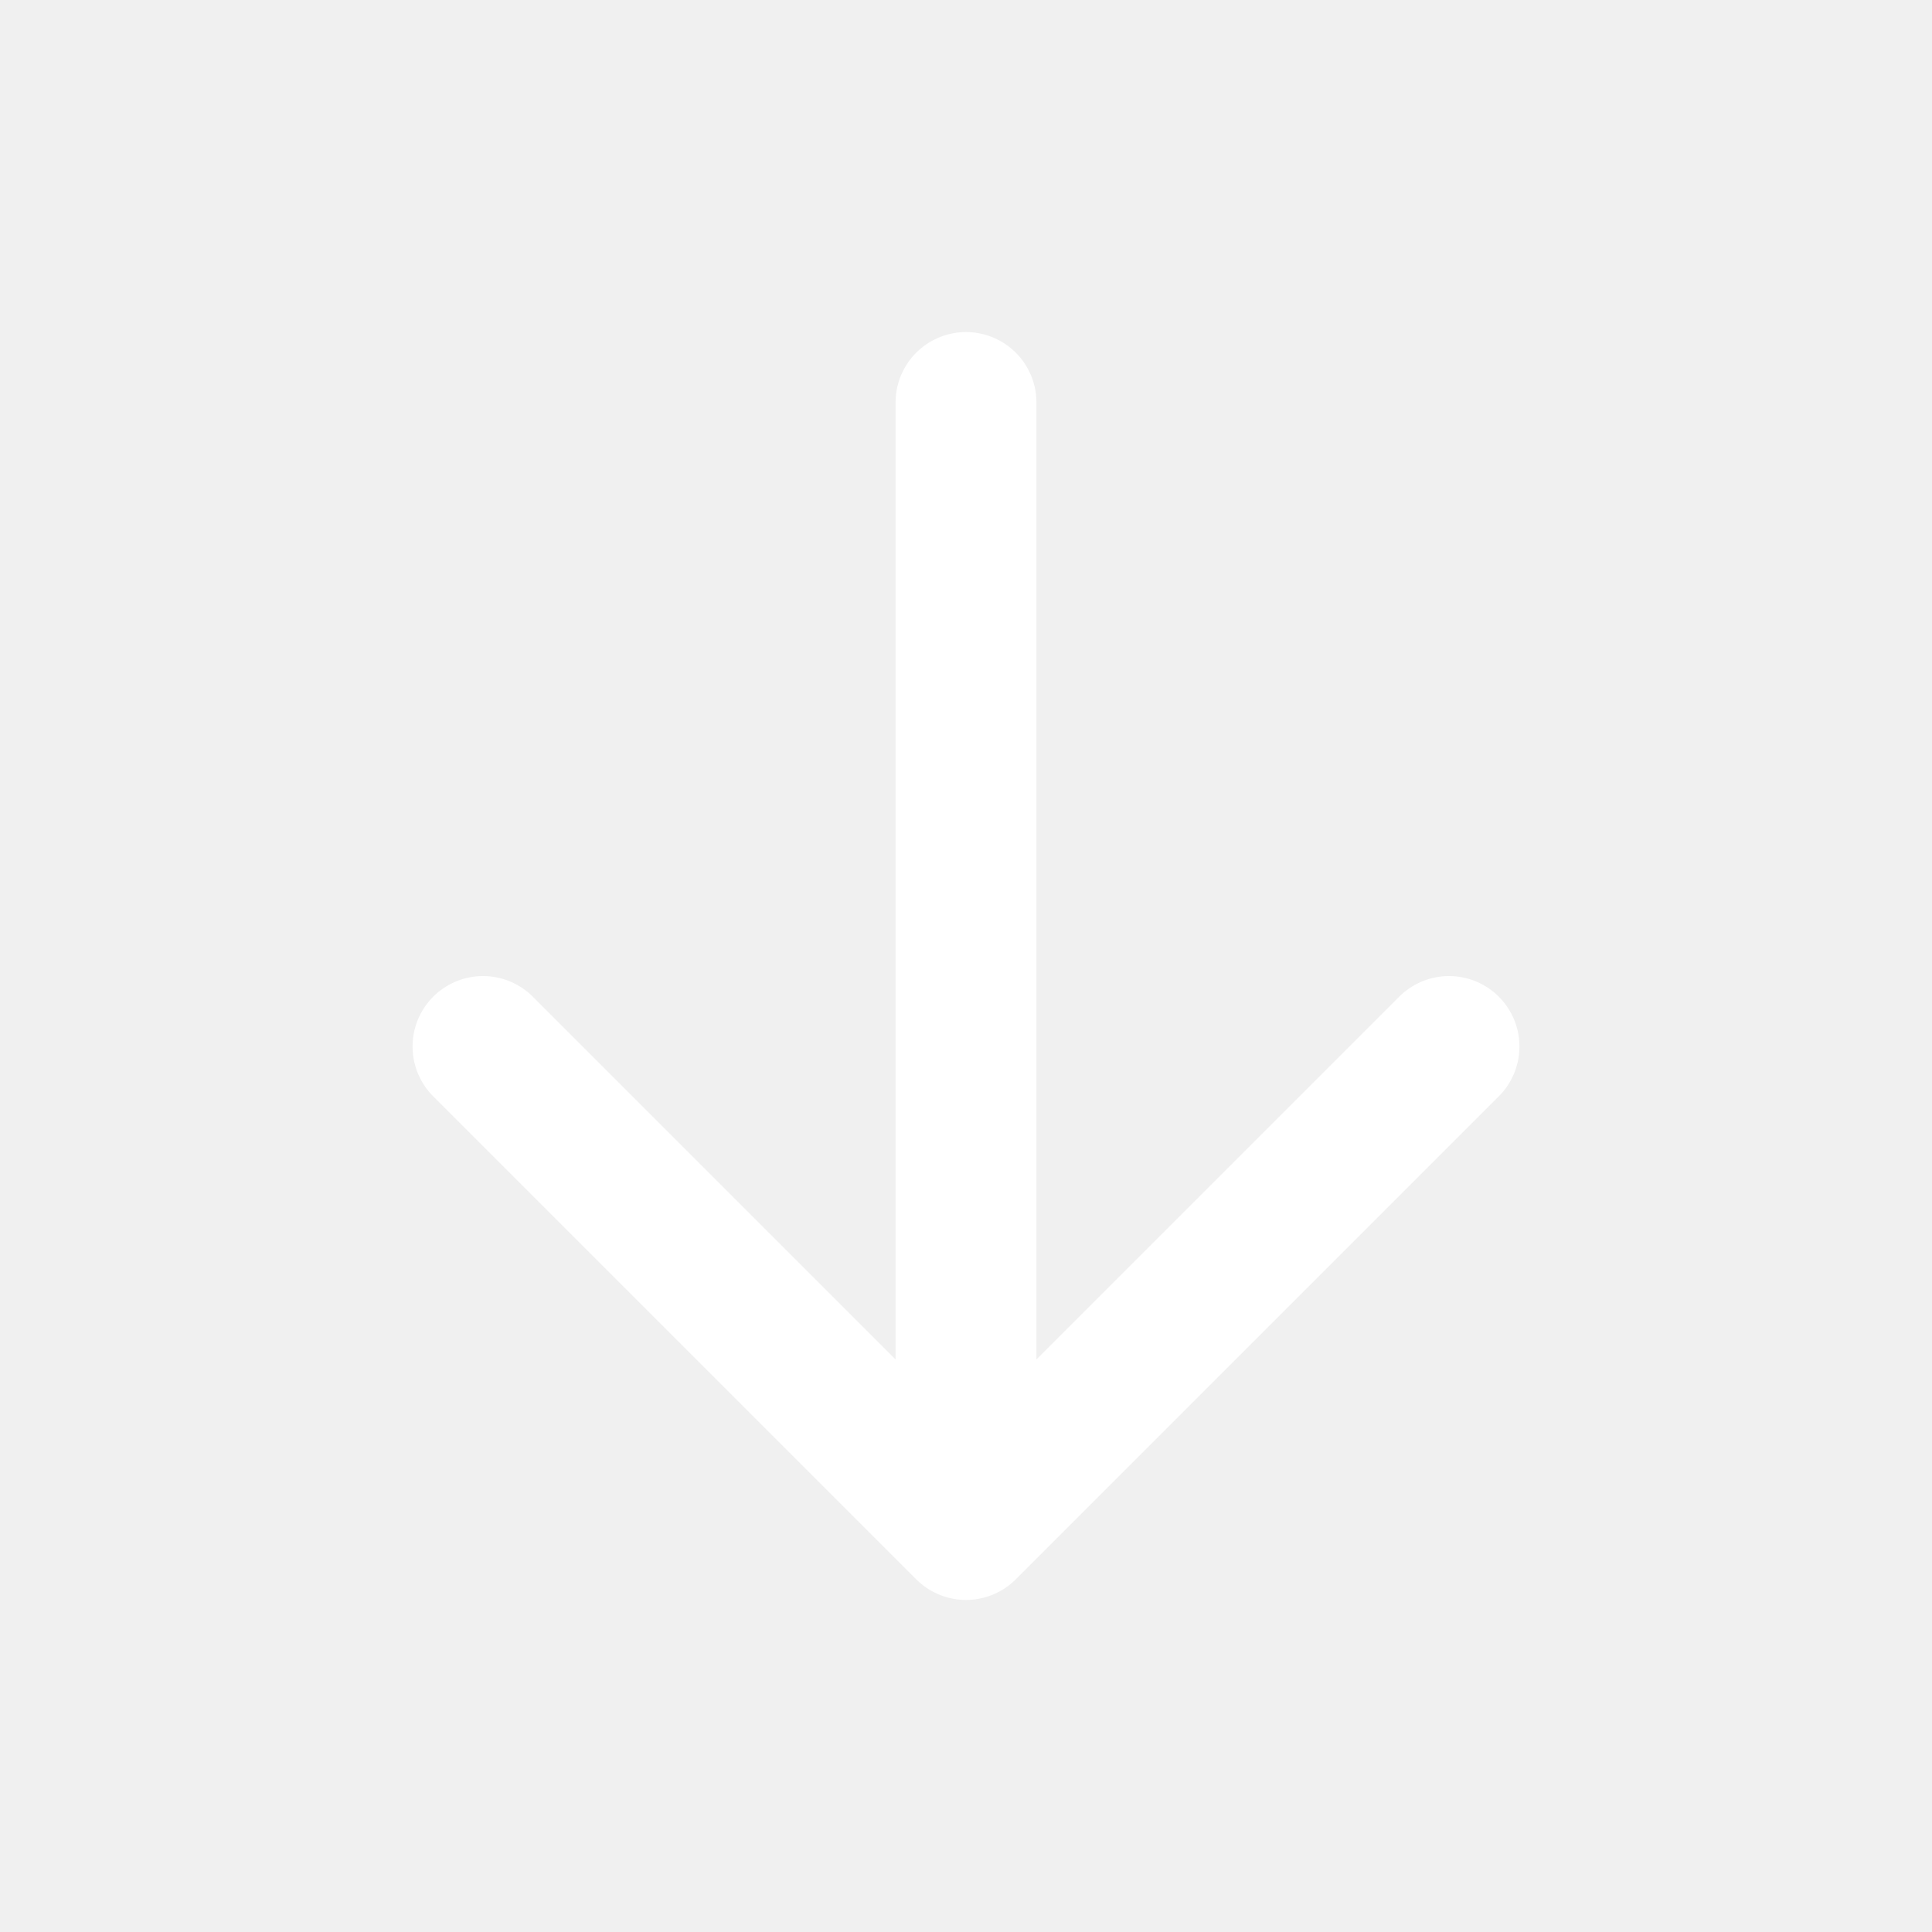
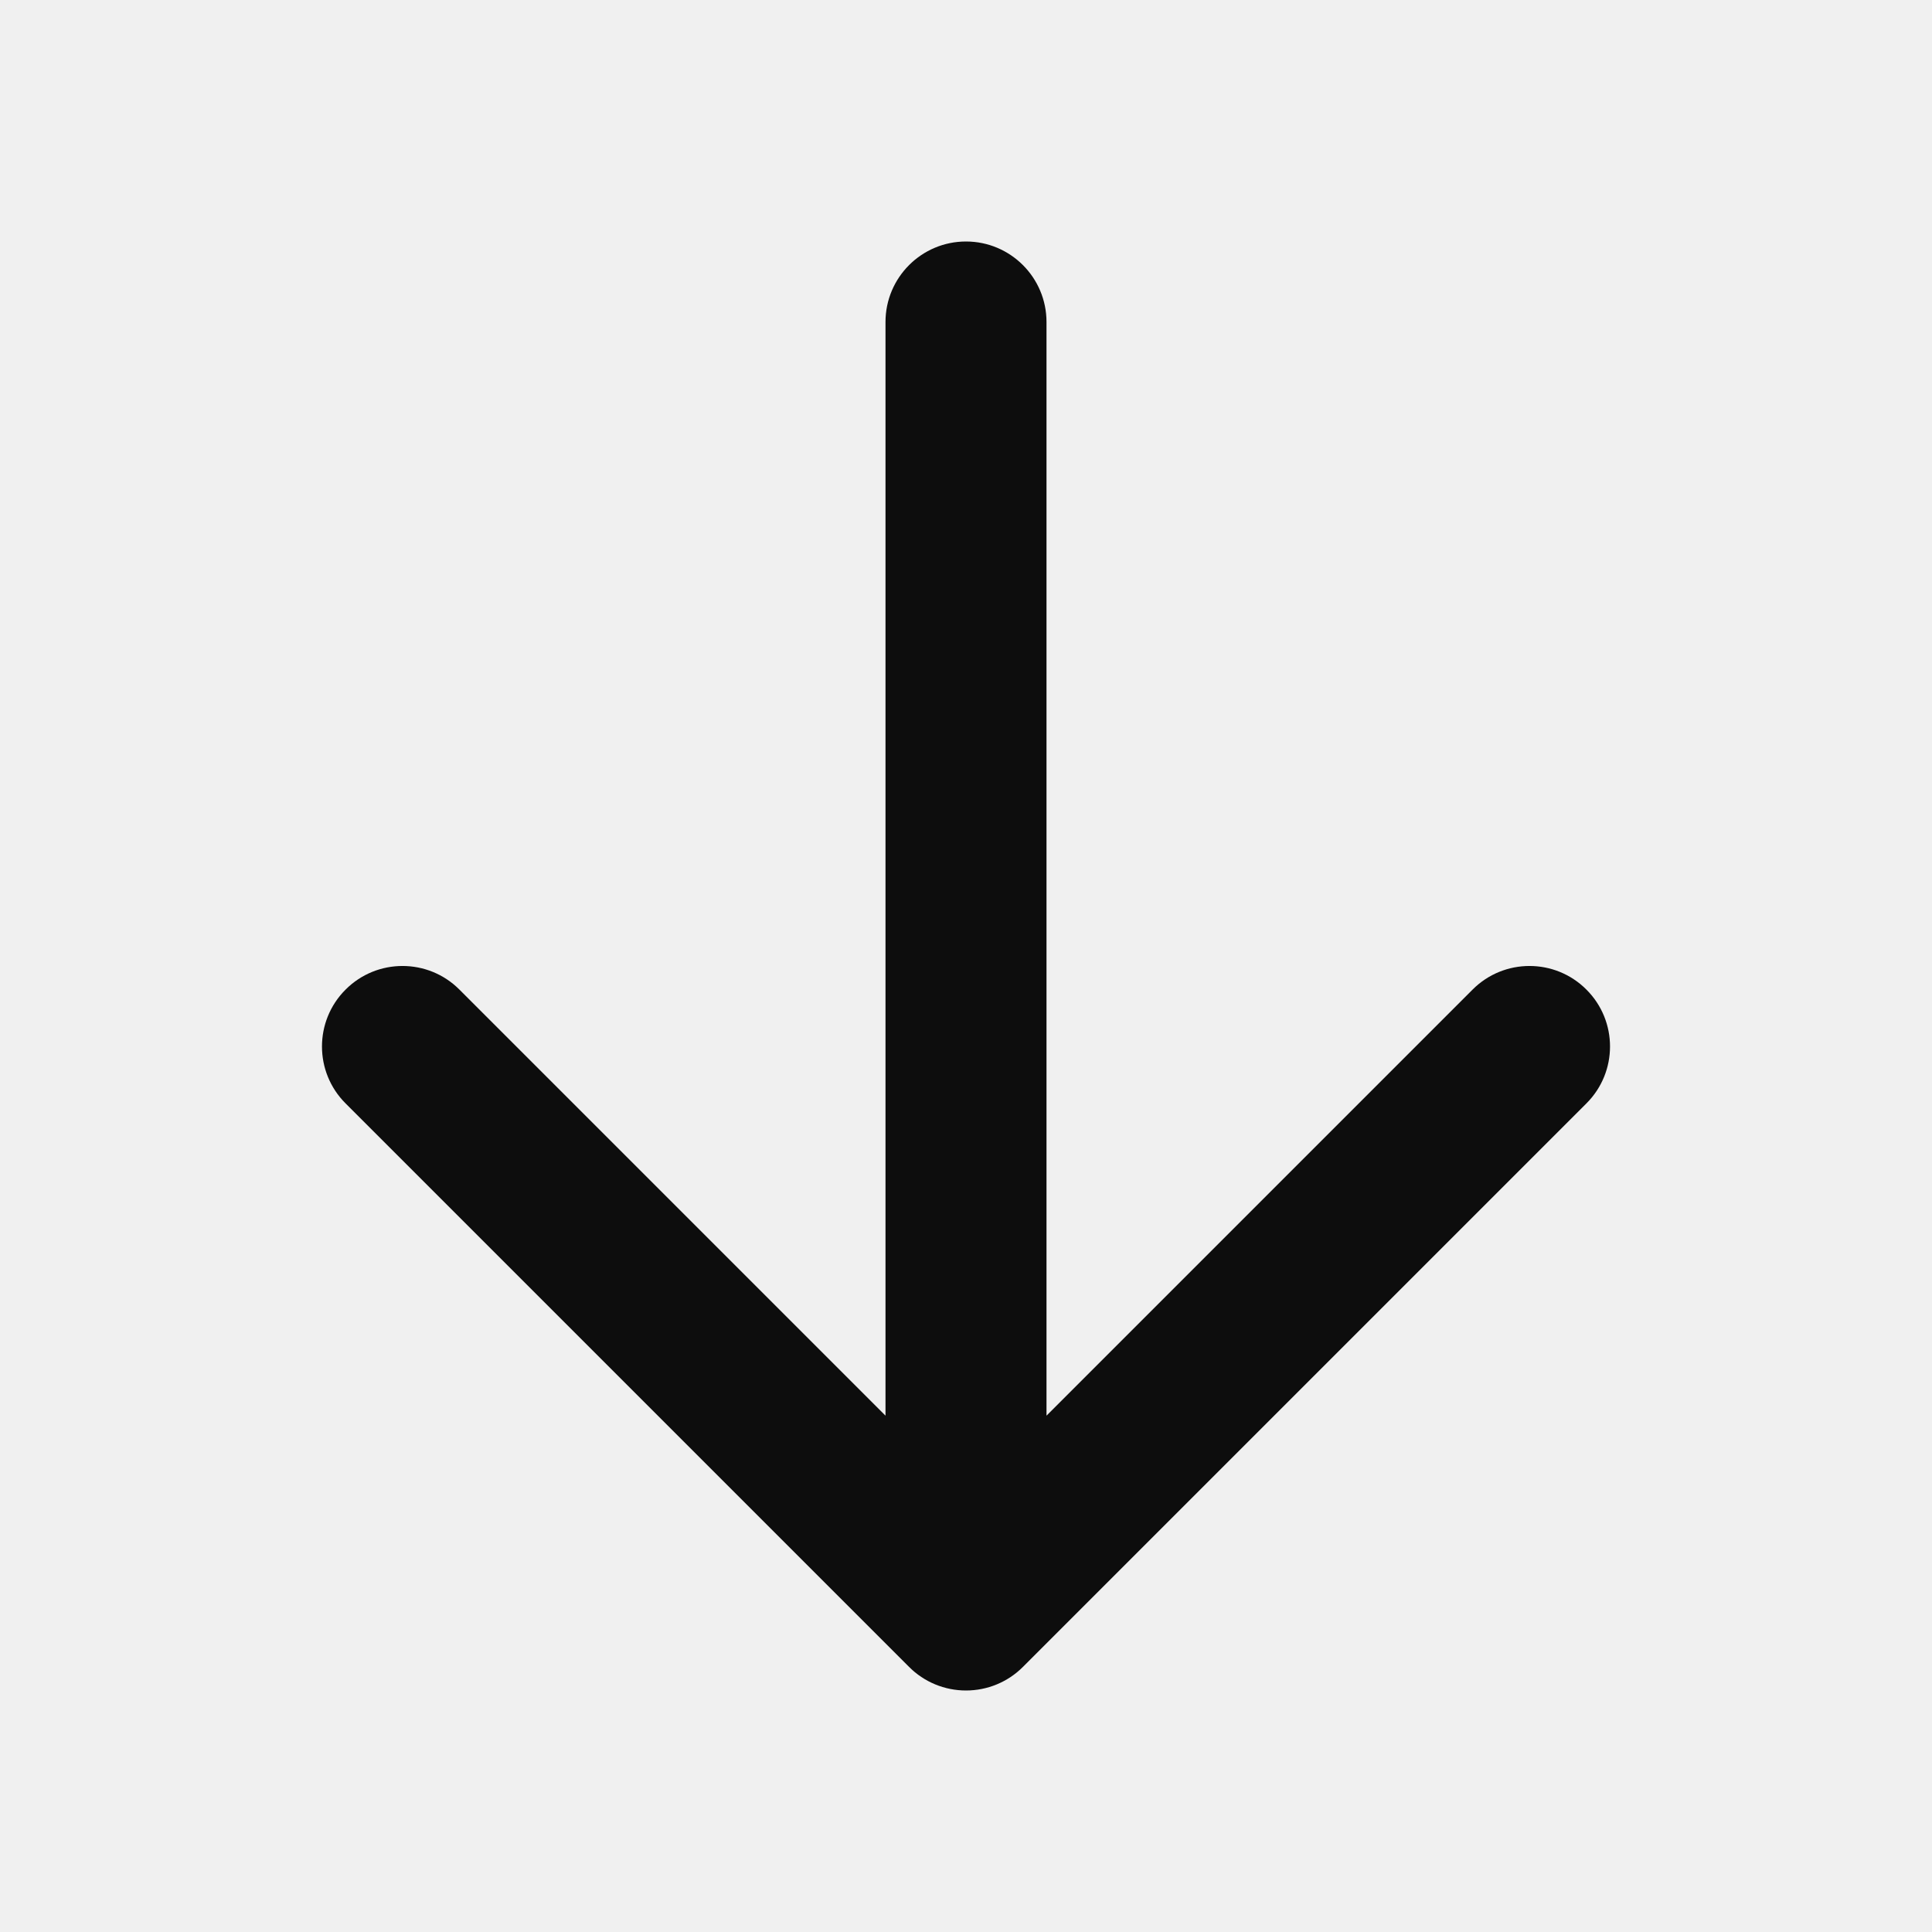
- <svg xmlns="http://www.w3.org/2000/svg" xmlns:xlink="http://www.w3.org/1999/xlink" role="img" class="inline-flex fill-current shrink-0" width="16" height="16" stroke-width="1.75px" fill="color(srgb 0.839 0.835 0.831 / 0.65)" viewBox="0 0 24 24">
-   <defs>
-     <symbol id="pplx-icon-arrow-down" viewBox="0 0 24 24" fill="none" stroke="#FFFFFF" stroke-linecap="round" stroke-linejoin="round">
-       <path d="M12 5l0 14 M18 13l-6 6 M6 13l6 6" stroke="#FFFFFF" fill="none" />
-     </symbol>
-   </defs>
-   <use xlink:href="#pplx-icon-arrow-down" />
+ <svg xmlns="http://www.w3.org/2000/svg" width="24" height="24" viewBox="0 0 24 24" fill="none">
+   <path d="M12 21C11.735 21 11.48 20.895 11.293 20.707L4.293 13.707C3.902 13.317 3.902 12.683 4.293 12.293C4.683 11.902 5.317 11.902 5.707 12.293L11 17.586V4C11 3.448 11.448 3 12 3C12.552 3 13 3.448 13 4V17.586L18.293 12.293C18.683 11.902 19.317 11.902 19.707 12.293C20.098 12.683 20.098 13.317 19.707 13.707L12.707 20.707C12.52 20.895 12.265 21 12 21Z" fill="#0D0D0D" />
</svg>
